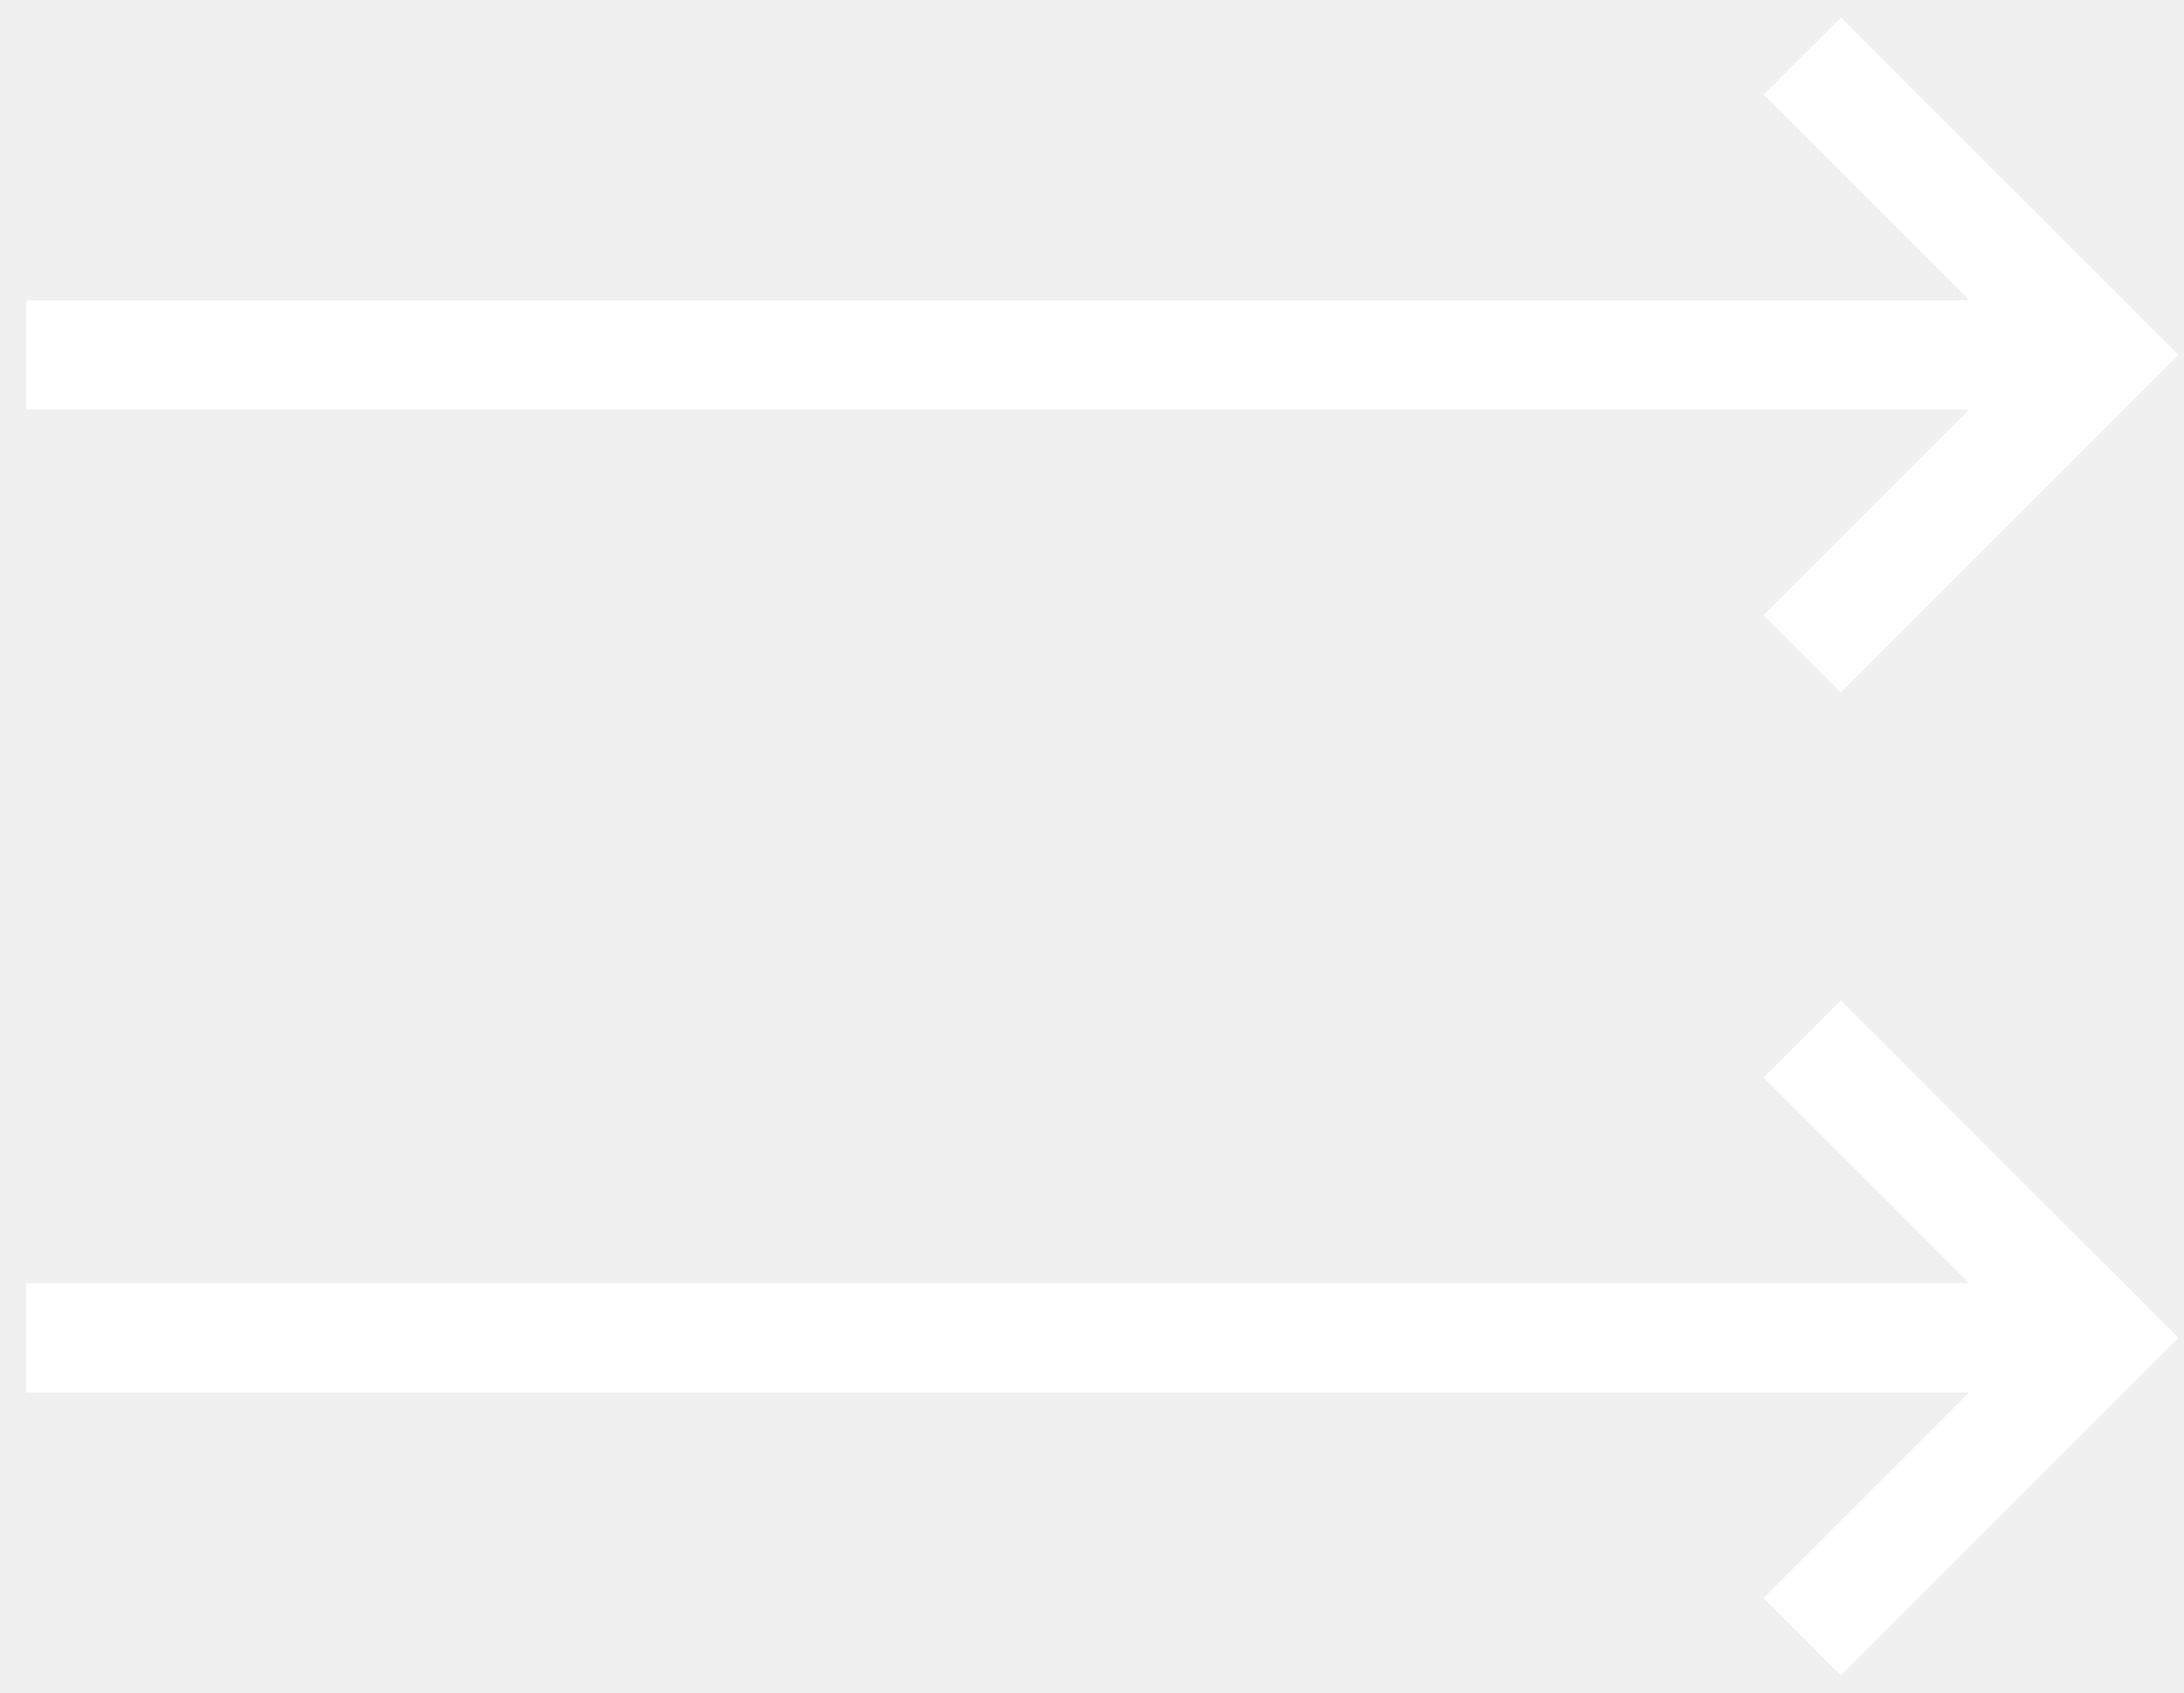
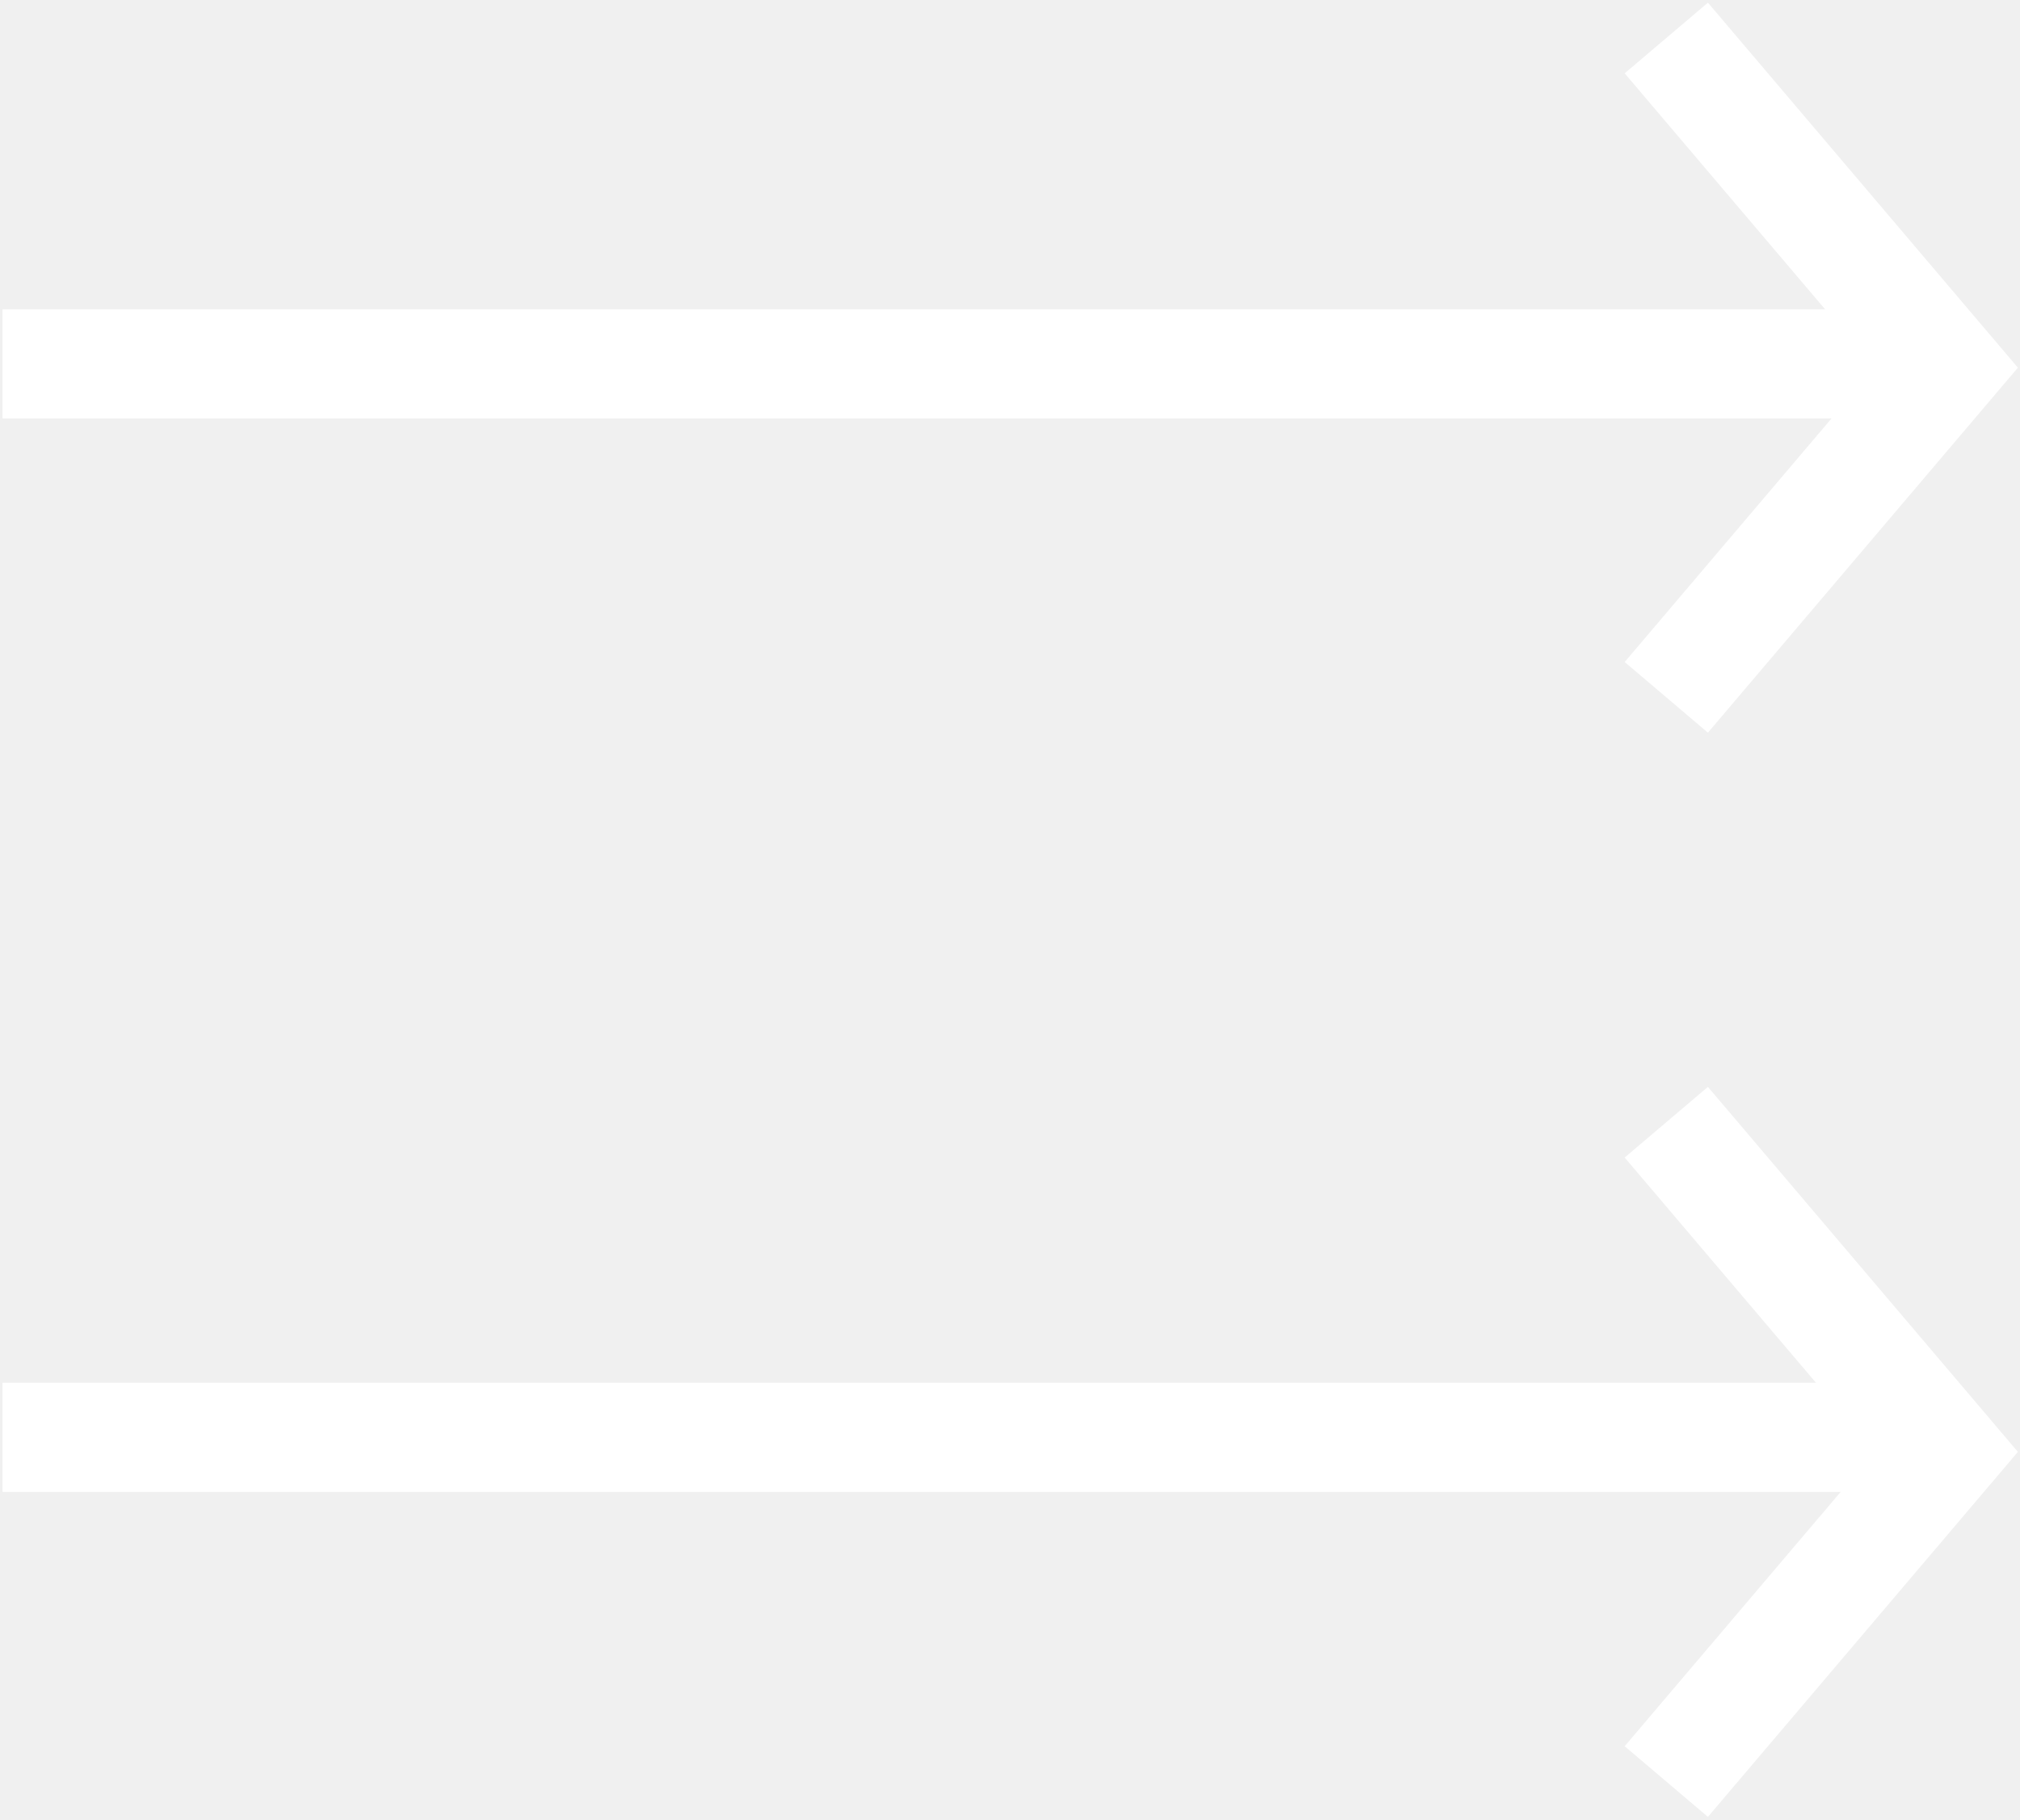
- <svg xmlns="http://www.w3.org/2000/svg" width="80px" height="62px" viewBox="0 0 80 62" version="1.1">
+ <svg xmlns="http://www.w3.org/2000/svg" width="111px" height="100px" viewBox="0 0 111 100" version="1.1">
  <defs />
  <g id="Page-1" stroke="none" stroke-width="1" fill="none" fill-rule="evenodd">
-     <g id="Picons" transform="translate(-1741, -1897)" stroke-width="4" stroke="#FFFFFF">
-       <g id="thin-0146_arrows_fast_forward" transform="translate(1732, 1880)">
-         <g id="Group" transform="translate(9, 19)">
-           <polyline id="Shape" points="66.016 36.057 76.964 47.004 66.016 57.952" />
-           <path d="M0.965,47.004 L76.964,47.004" id="Shape" />
-           <polyline id="Shape" points="66.016 0.053 76.964 11 66.016 21.948" />
-           <path d="M0.965,11 L76.964,11" id="Shape" />
-         </g>
+     <g id="buttons" transform="translate(-254, -285)" stroke-width="6" stroke="#FFFFFF">
+       <g id="play-order" transform="translate(254, 287)">
+         <polyline id="Shape" points="91.564 59.68 106.949 77.8 91.564 95.92" />
+         <path d="M0.14,77 L106.949,77" id="Shape" />
+         <polyline id="Shape" points="91.564 0.088 106.949 18.208 91.564 36.328" />
+         <path d="M0.14,18 L106.949,18" id="Shape" />
      </g>
    </g>
  </g>
</svg>
